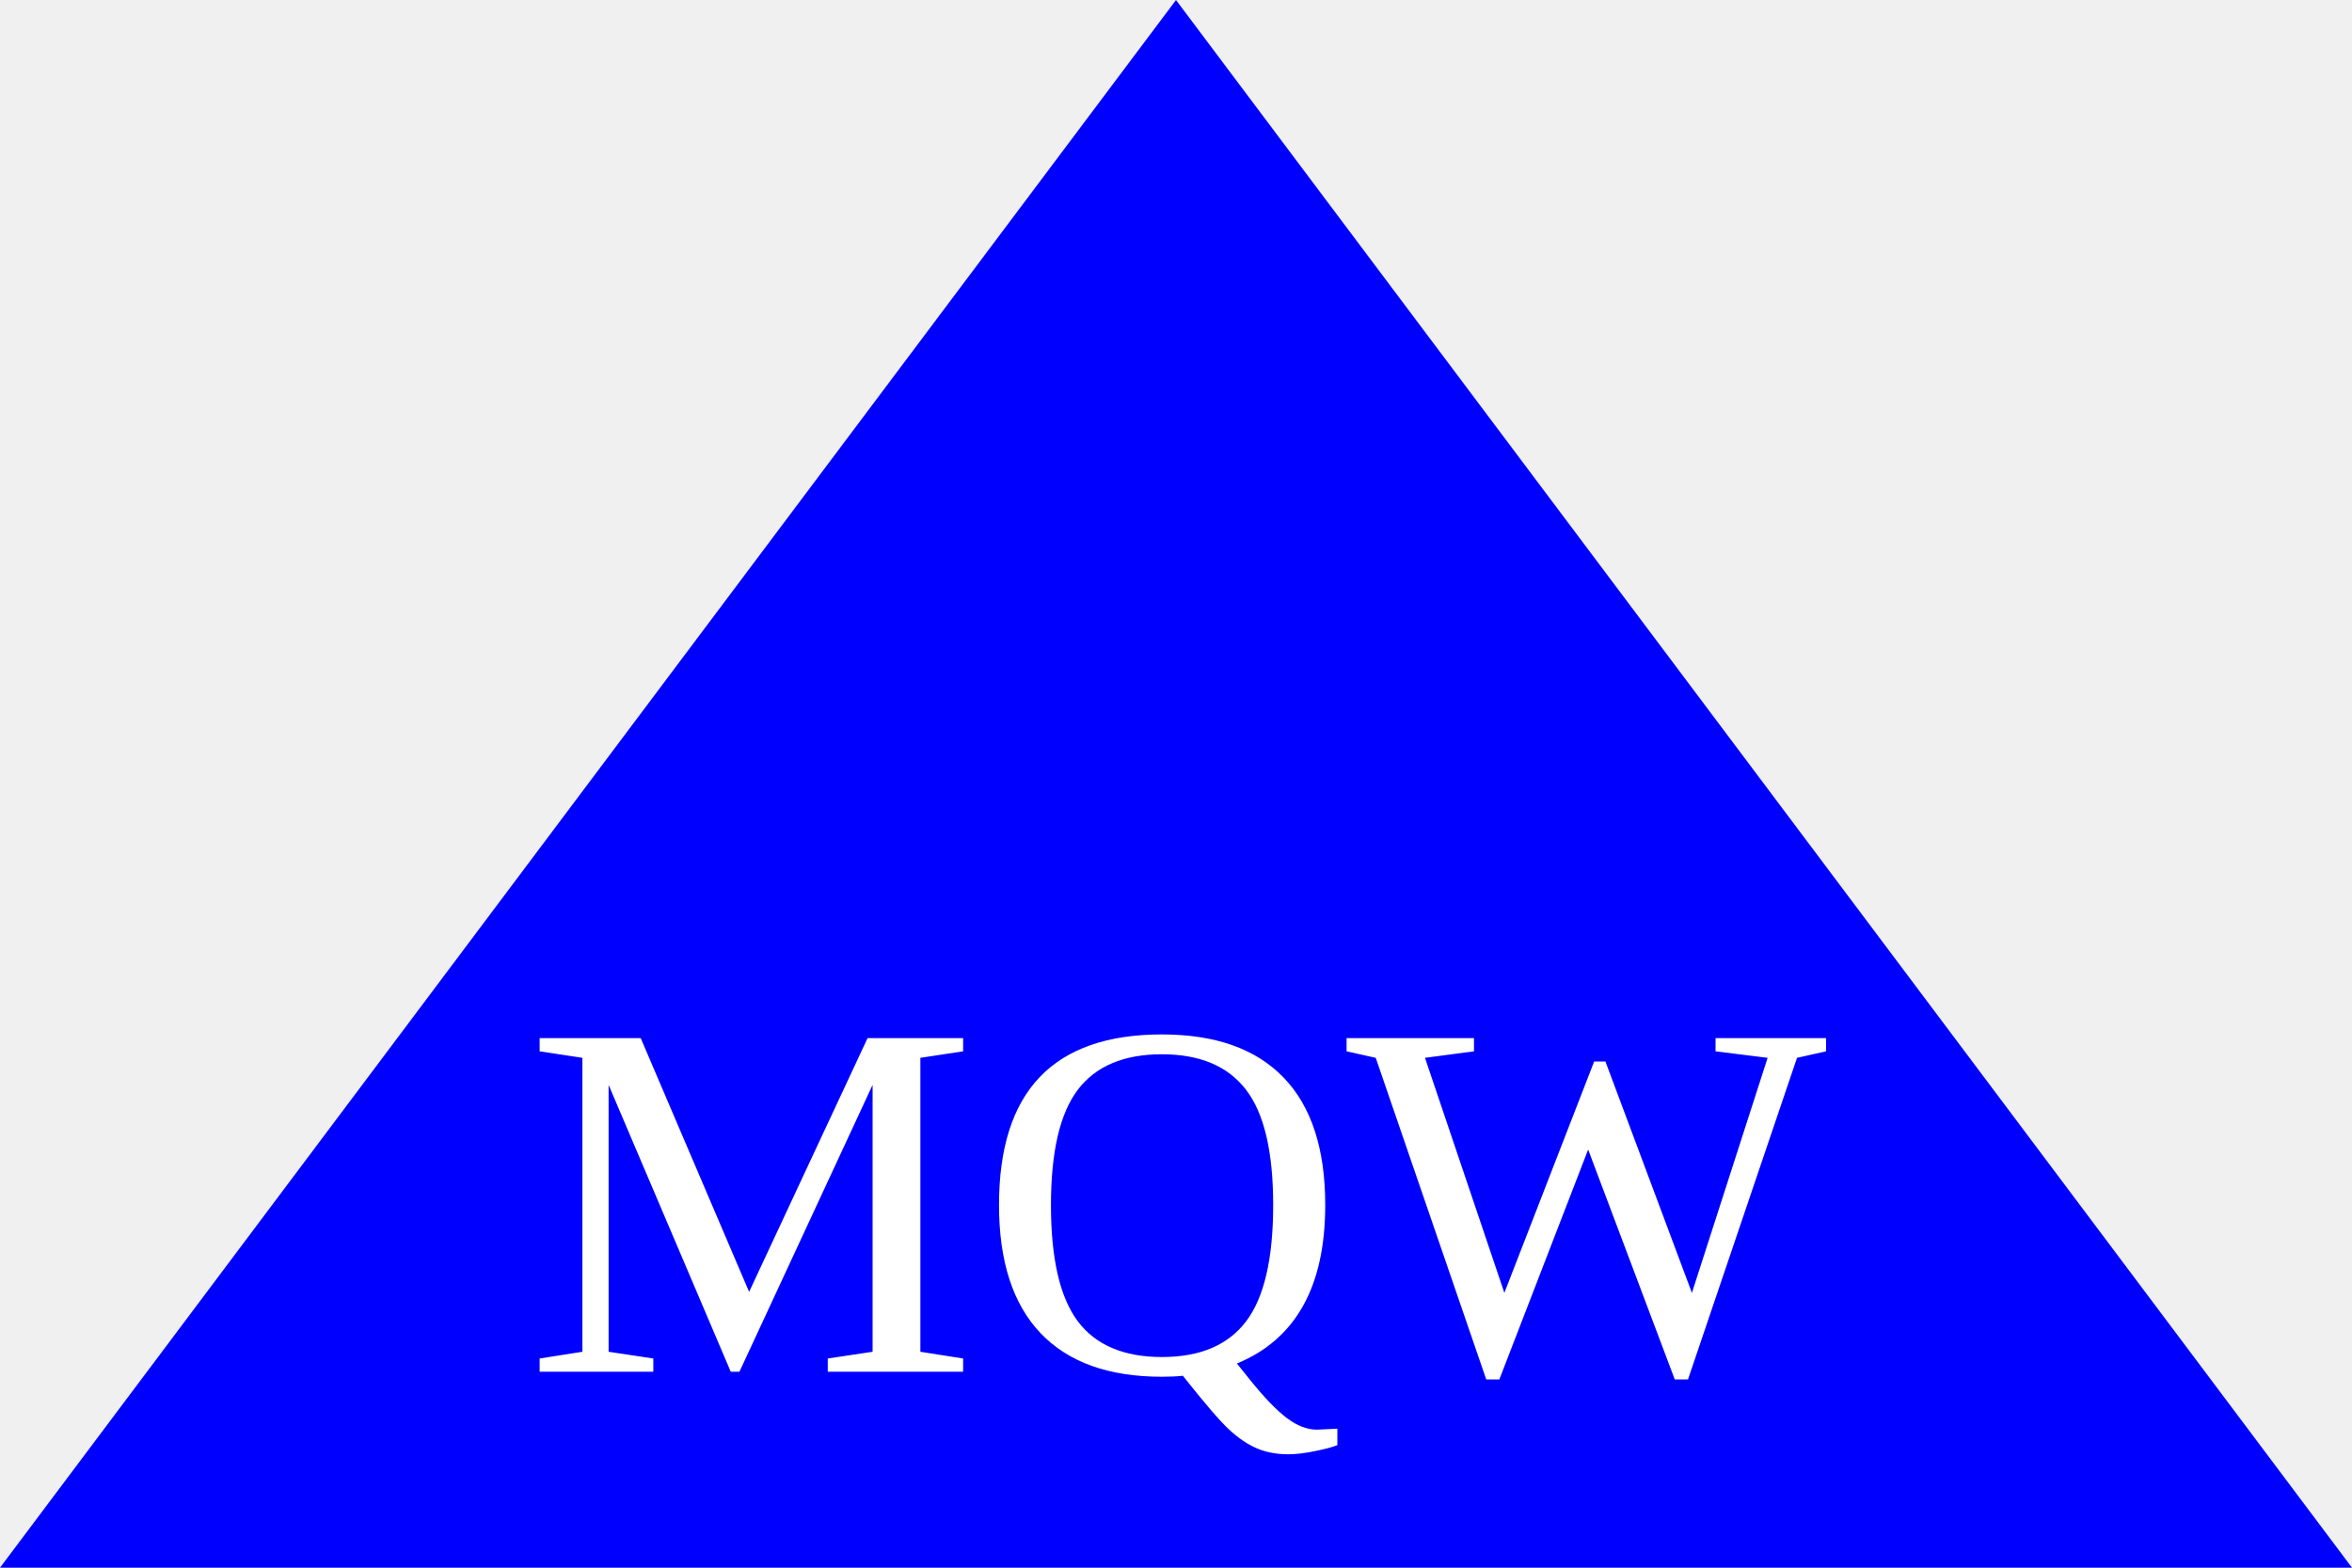
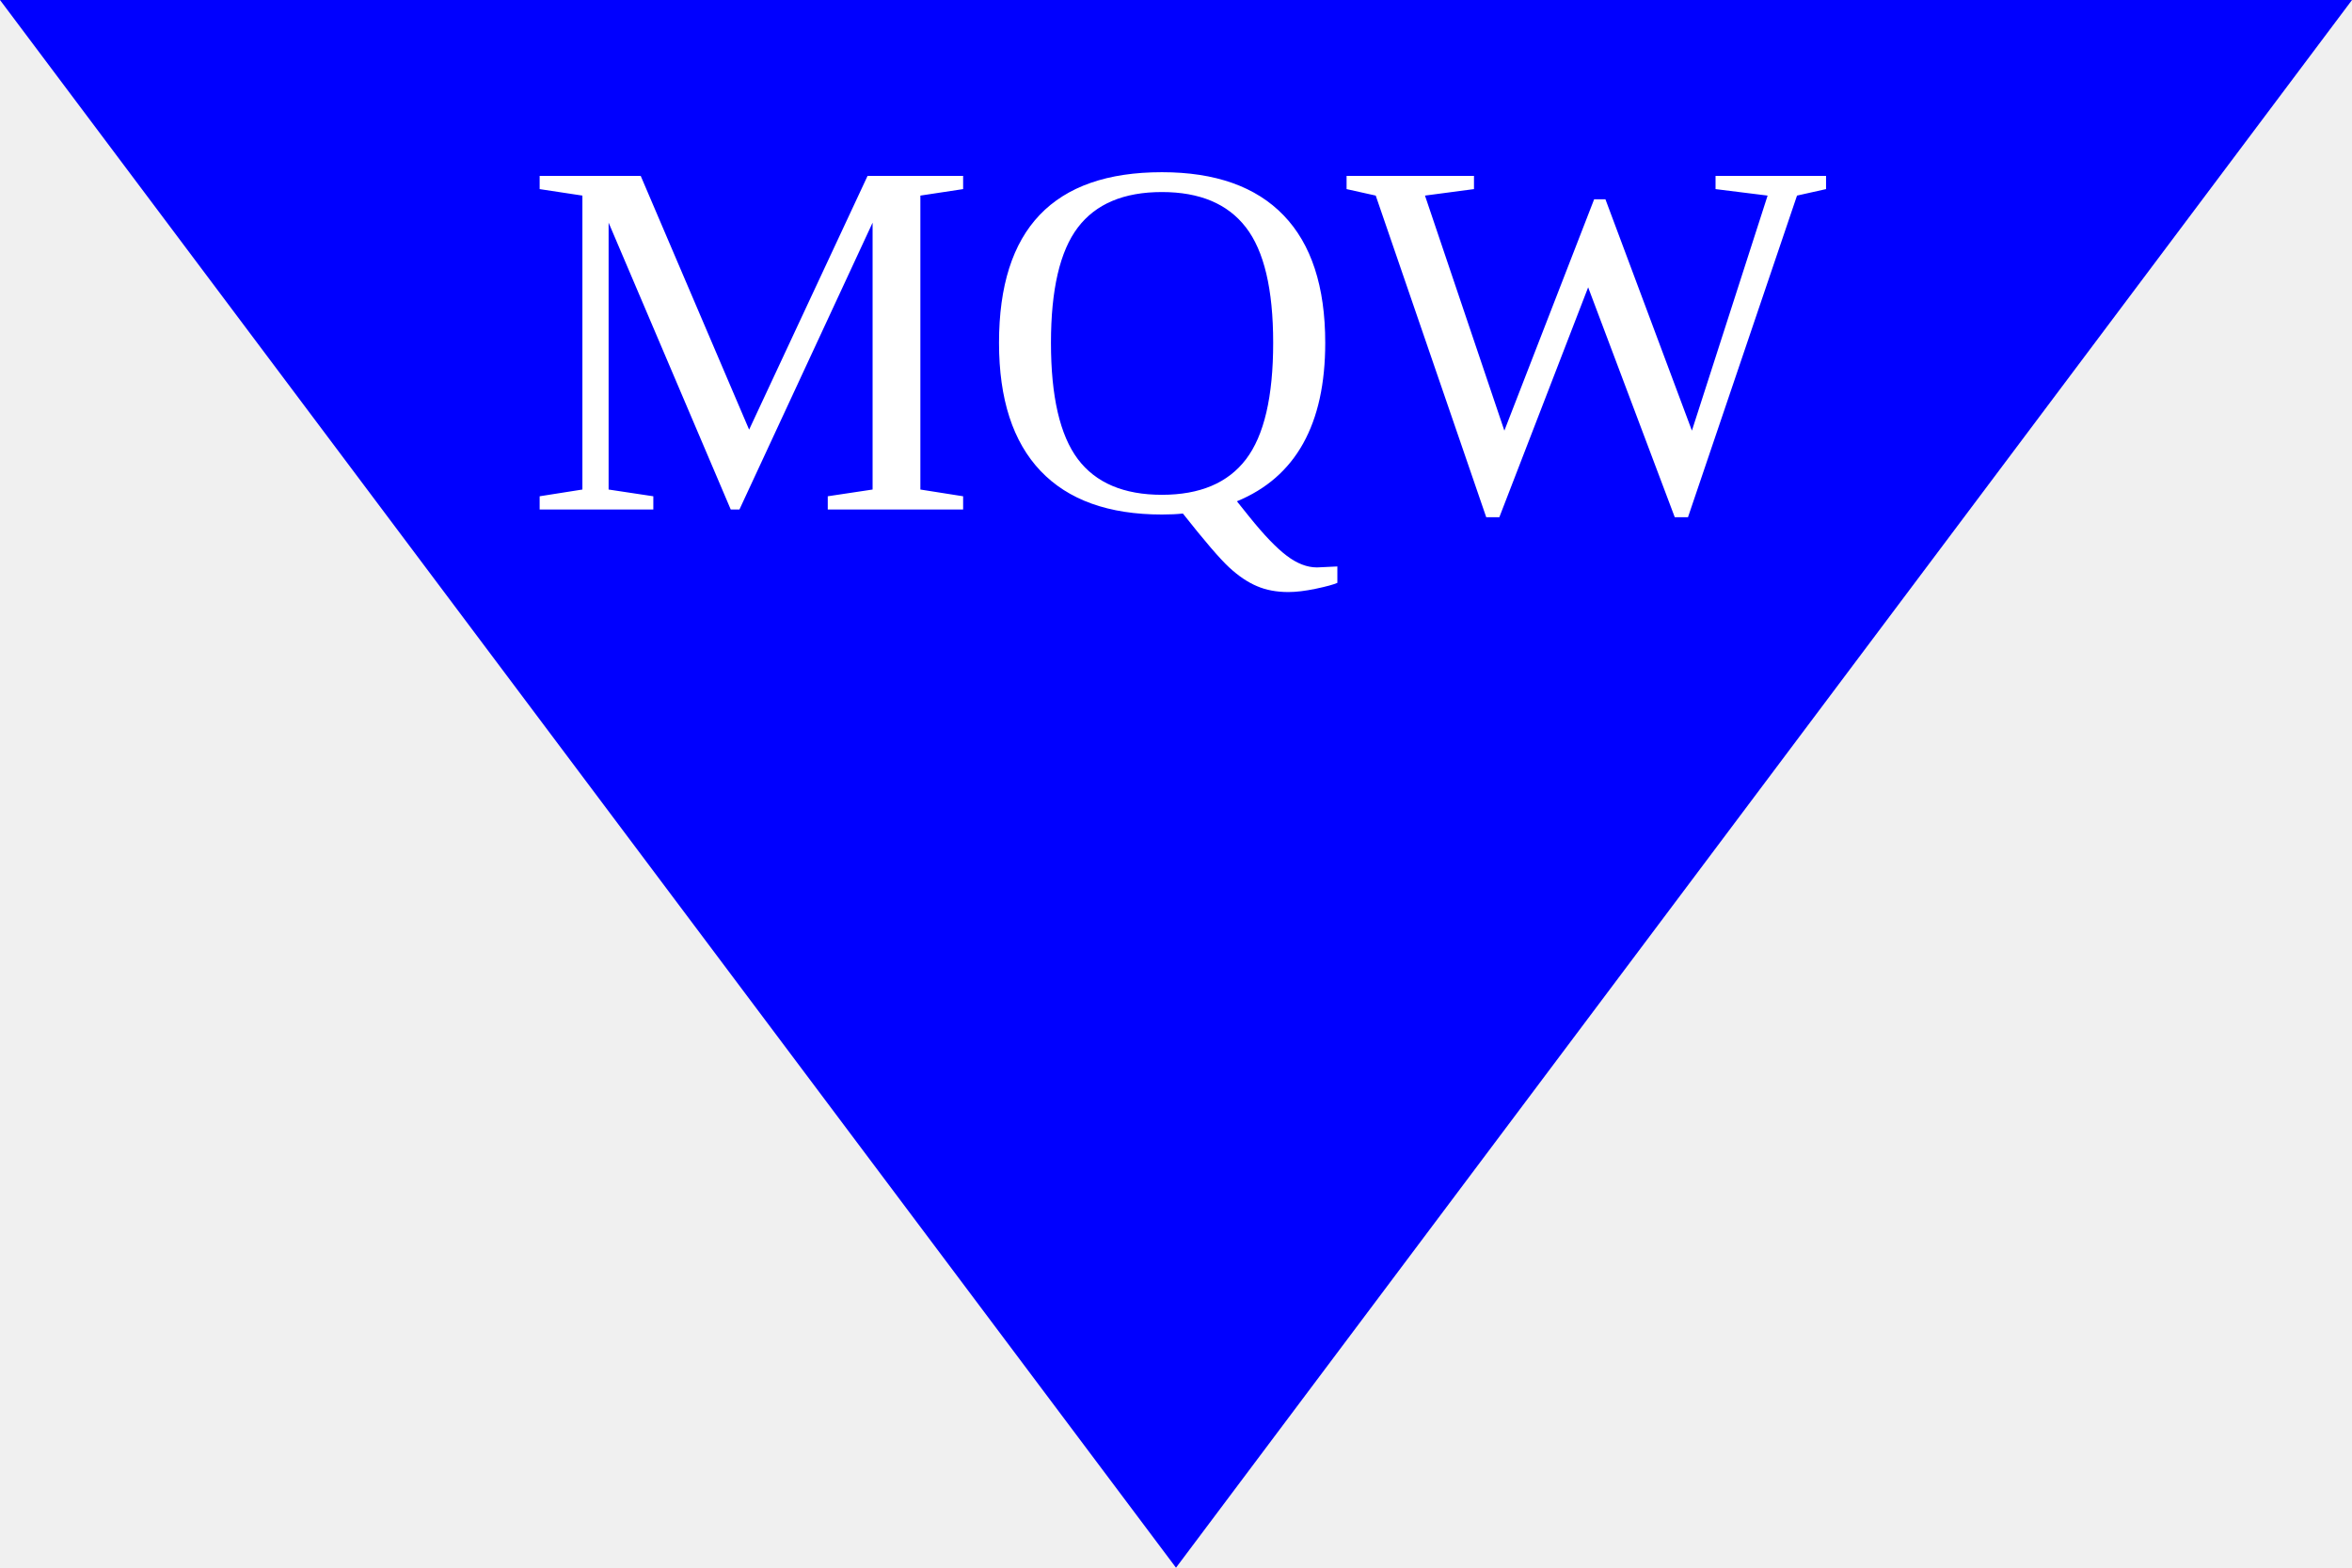
<svg xmlns="http://www.w3.org/2000/svg" version="1.1" width="300" height="200">
-   <polygon points="150, 0 300, 200 0, 200" fill="blue" />
-   <text x="150" y="175" font-size="65" text-anchor="middle" fill="white">MQW</text>
+   <polygon points="0, 0 300, 0 150, 200" fill="blue" />
+   <text x="150" y="65" font-size="65" text-anchor="middle" fill="white">MQW</text>
</svg>
